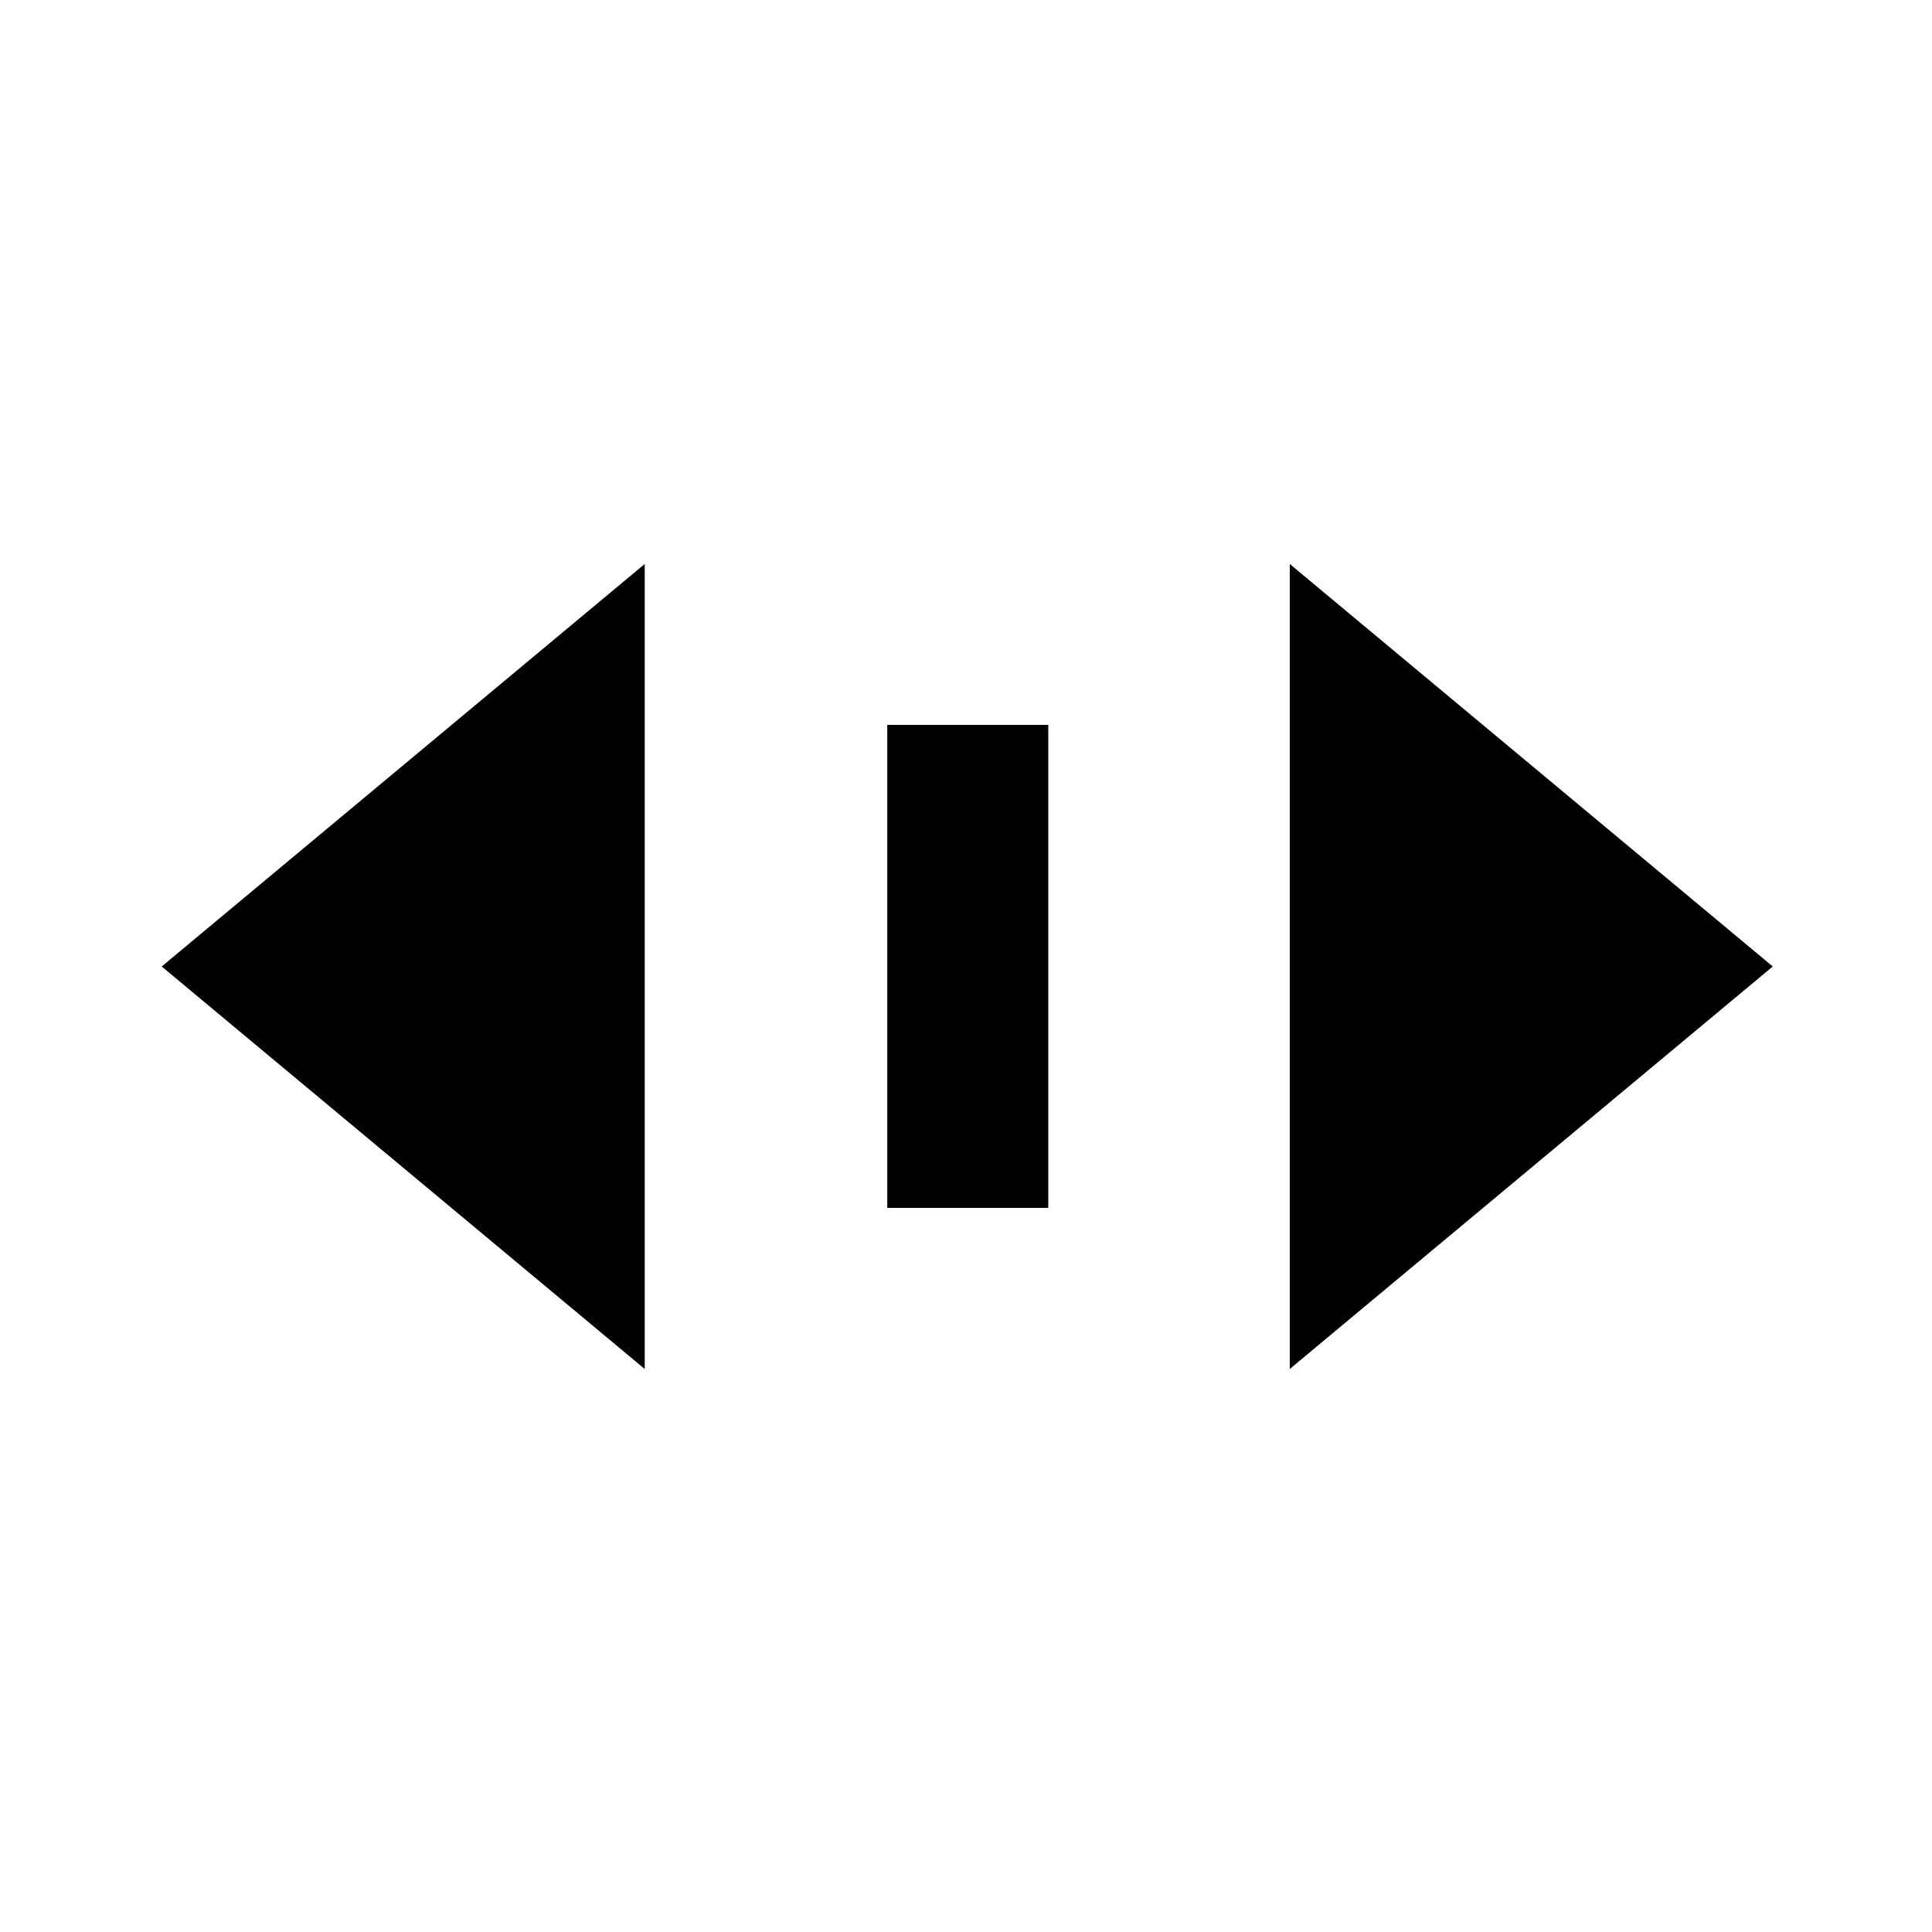
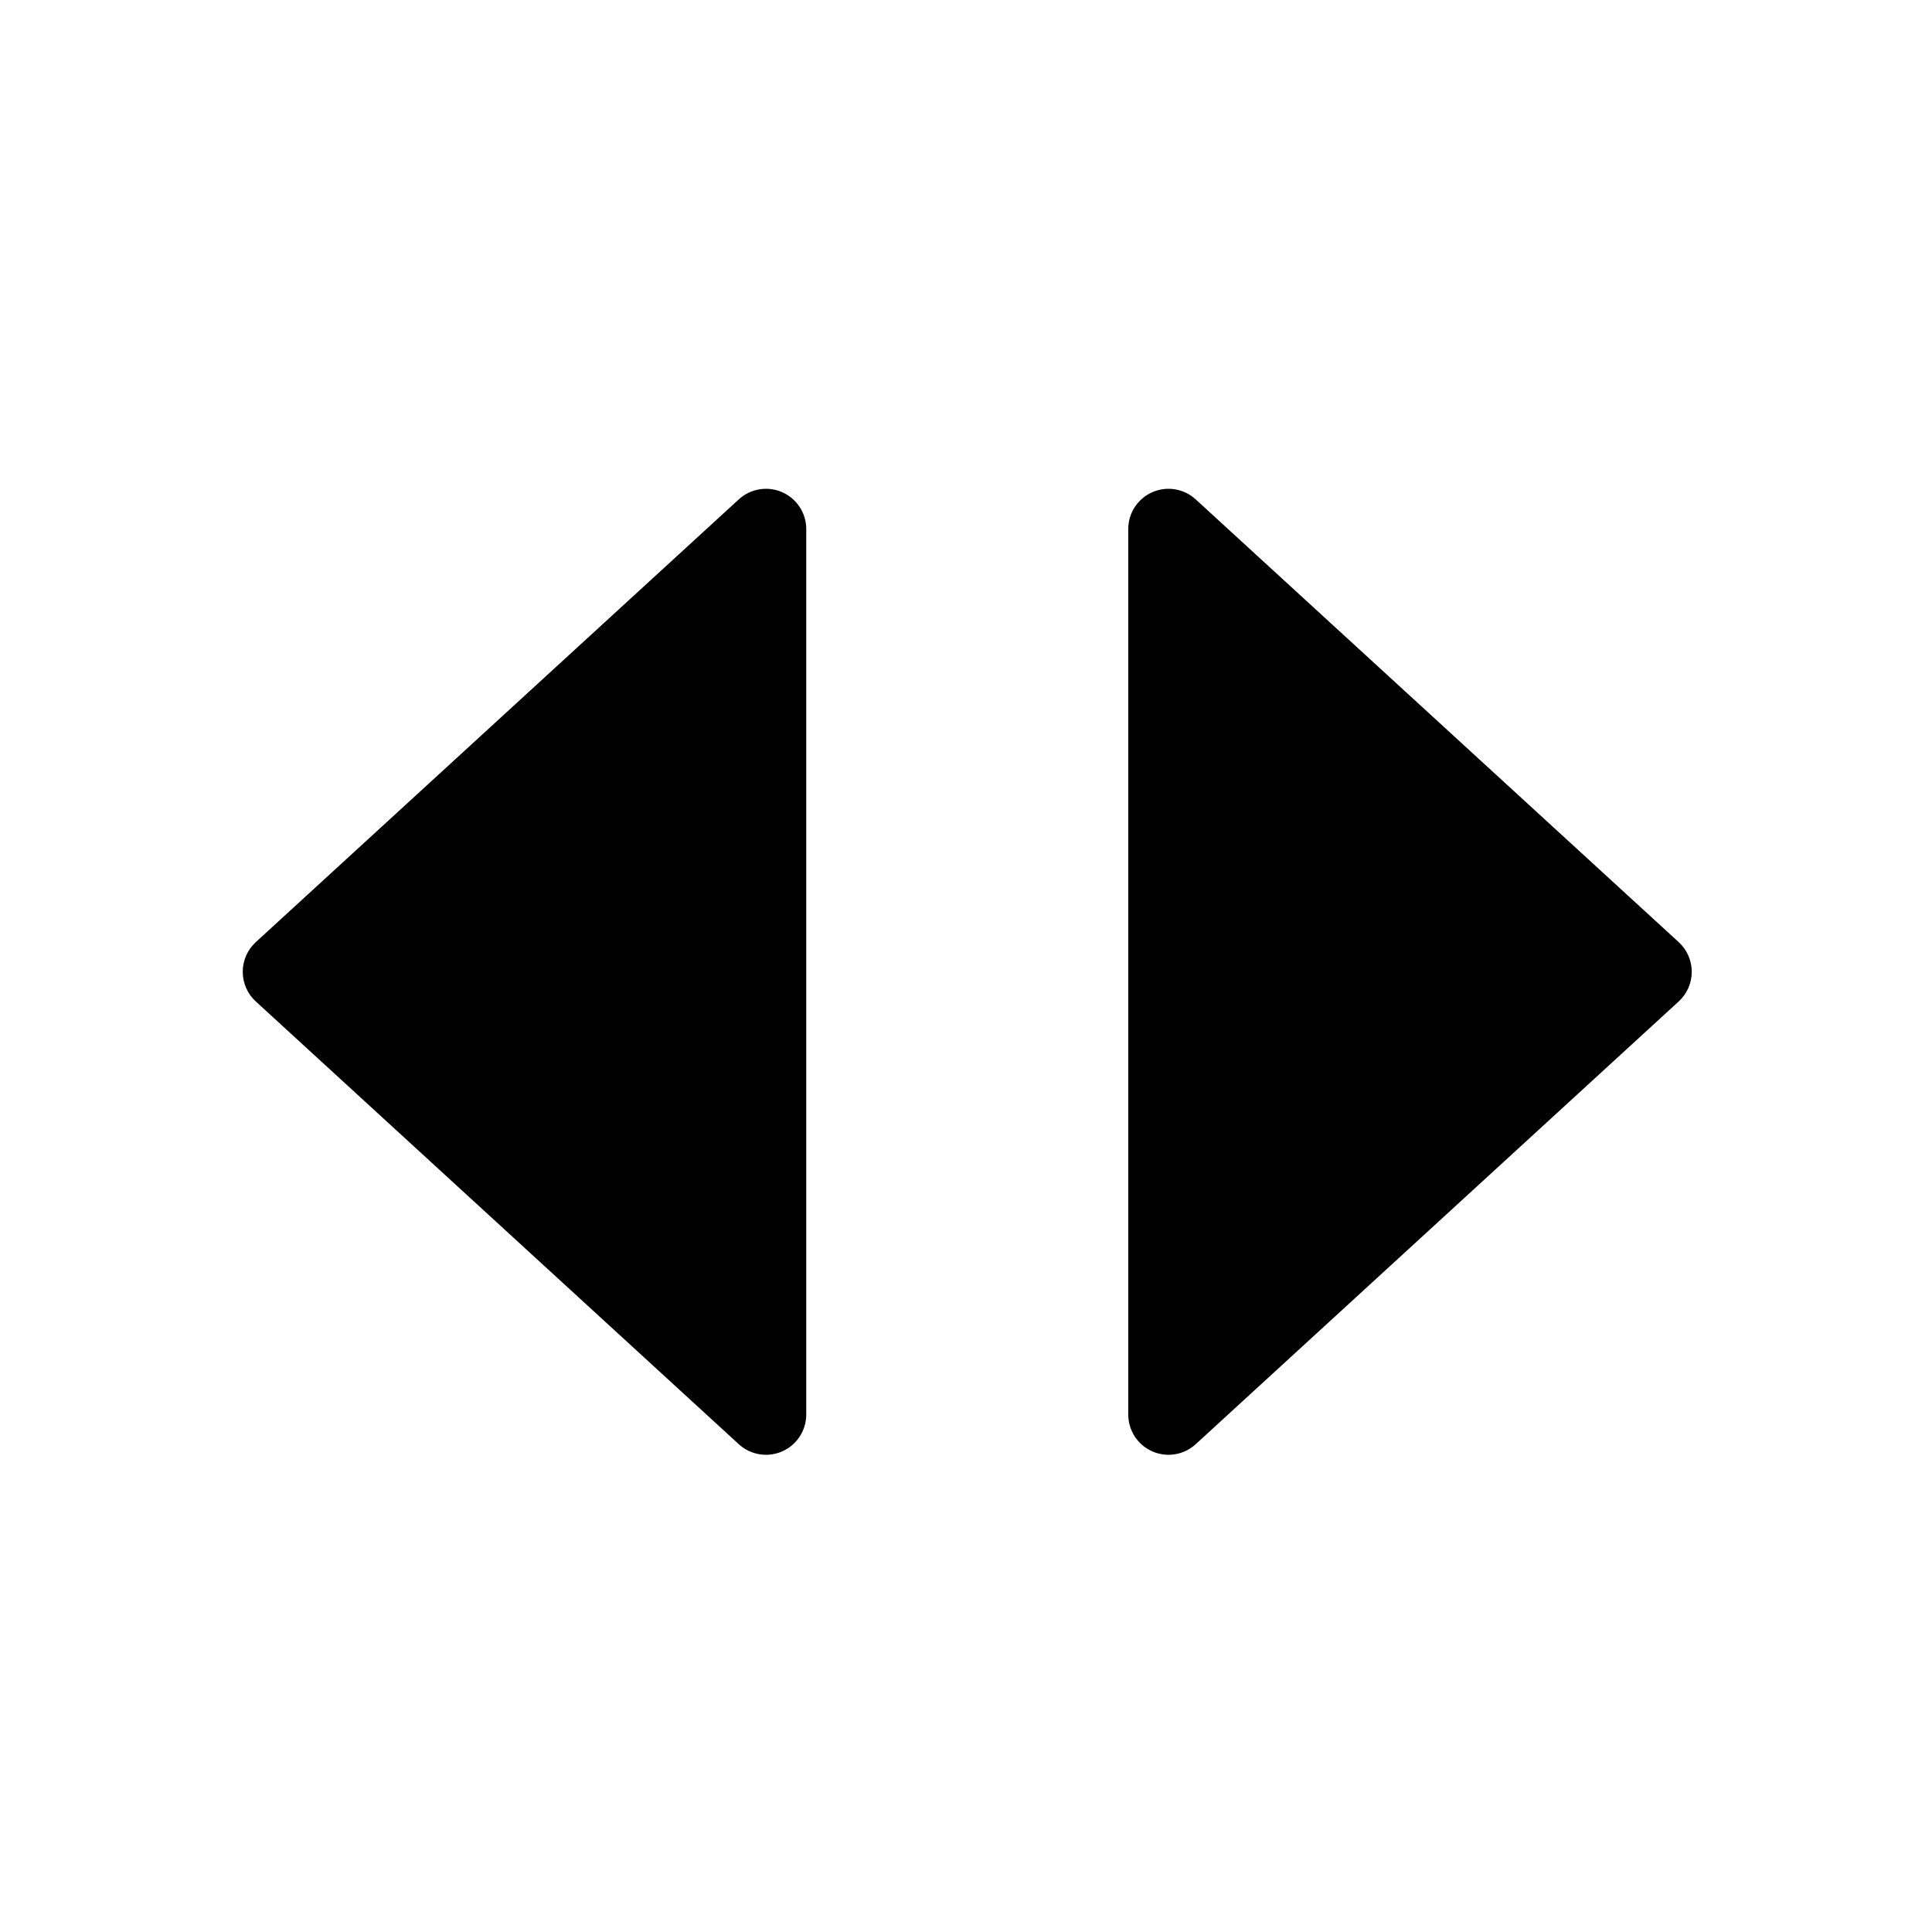
- <svg xmlns="http://www.w3.org/2000/svg" width="100%" height="100%" viewBox="0 0 24 24" version="1.1" xml:space="preserve" style="fill-rule:evenodd;clip-rule:evenodd;stroke-linejoin:round;stroke-miterlimit:2;" id="svg6">
-   <path d="M 8.009,7.006 2.009,12.006 8.009,17.006 Z" style="fill:#000000;fill-rule:nonzero;stroke-width:0.053;fill-opacity:1" id="path1" />
-   <path d="m 16.022,7.006 6,5 -6,5 z" style="fill:#000000;fill-rule:nonzero;stroke-width:0.053;fill-opacity:1" id="path2" />
-   <rect x="-15.005" y="11.022" width="6" height="2" id="rect2" transform="rotate(-90)" style="stroke-width:0.417;fill:#000000;fill-opacity:1" />
-   <defs id="defs6">
-     <linearGradient id="_Linear1" x1="0" y1="0" x2="1" y2="0" gradientUnits="userSpaceOnUse" gradientTransform="matrix(0,4.550947,-5.461157,0,-5145.849,44423.017)">
-       <stop offset="0" style="stop-color:black;stop-opacity:1" id="stop3" />
-       <stop offset="1" style="stop-color:black;stop-opacity:1" id="stop4" />
-     </linearGradient>
-     <linearGradient id="_Linear2" x1="0" y1="0" x2="1" y2="0" gradientUnits="userSpaceOnUse" gradientTransform="matrix(0,4.550947,5.461157,0,5169.88,44423.017)">
-       <stop offset="0" style="stop-color:black;stop-opacity:1" id="stop5" />
-       <stop offset="1" style="stop-color:black;stop-opacity:1" id="stop6" />
-     </linearGradient>
-   </defs>
+ <svg xmlns="http://www.w3.org/2000/svg" width="100%" height="100%" viewBox="0 0 24 24" version="1.1" xml:space="preserve" style="fill-rule:evenodd;clip-rule:evenodd;stroke-linejoin:round;stroke-miterlimit:2;" id="svg3">
+   <defs id="defs3">
+         
+     
+             
+             
+             
+         </defs>
+   <g transform="matrix(0,-0.05288447,0.0576924,0,34.36171,37.45654)" id="g1" style="fill:#000000;fill-opacity:1">
+     <path d="m 376,-352.667 h 208 c 3.749,0 7.144,2.031 8.654,5.177 1.51,3.146 0.849,6.813 -1.685,9.346 l -104,104 c -1.79,1.791 -4.319,2.811 -6.969,2.811 -2.65,0 -5.179,-1.02 -6.969,-2.811 l -104,-104 c -2.534,-2.533 -3.195,-6.2 -1.685,-9.346 1.51,-3.146 4.905,-5.177 8.654,-5.177 z" id="path1" style="fill:#000000;fill-opacity:1" />
+   </g>
+   <g transform="matrix(0,-0.05288447,-0.0576924,0,-10.33074,37.45654)" id="g2" style="fill:#000000;fill-opacity:1">
+     <path d="m 376,-352.667 h 208 c 3.749,0 7.144,2.031 8.654,5.177 1.51,3.146 0.849,6.813 -1.685,9.346 l -104,104 c -1.79,1.791 -4.319,2.811 -6.969,2.811 -2.65,0 -5.179,-1.02 -6.969,-2.811 l -104,-104 c -2.534,-2.533 -3.195,-6.2 -1.685,-9.346 1.51,-3.146 4.905,-5.177 8.654,-5.177 z" id="path2" style="fill:#000000;fill-opacity:1" />
+   </g>
</svg>
